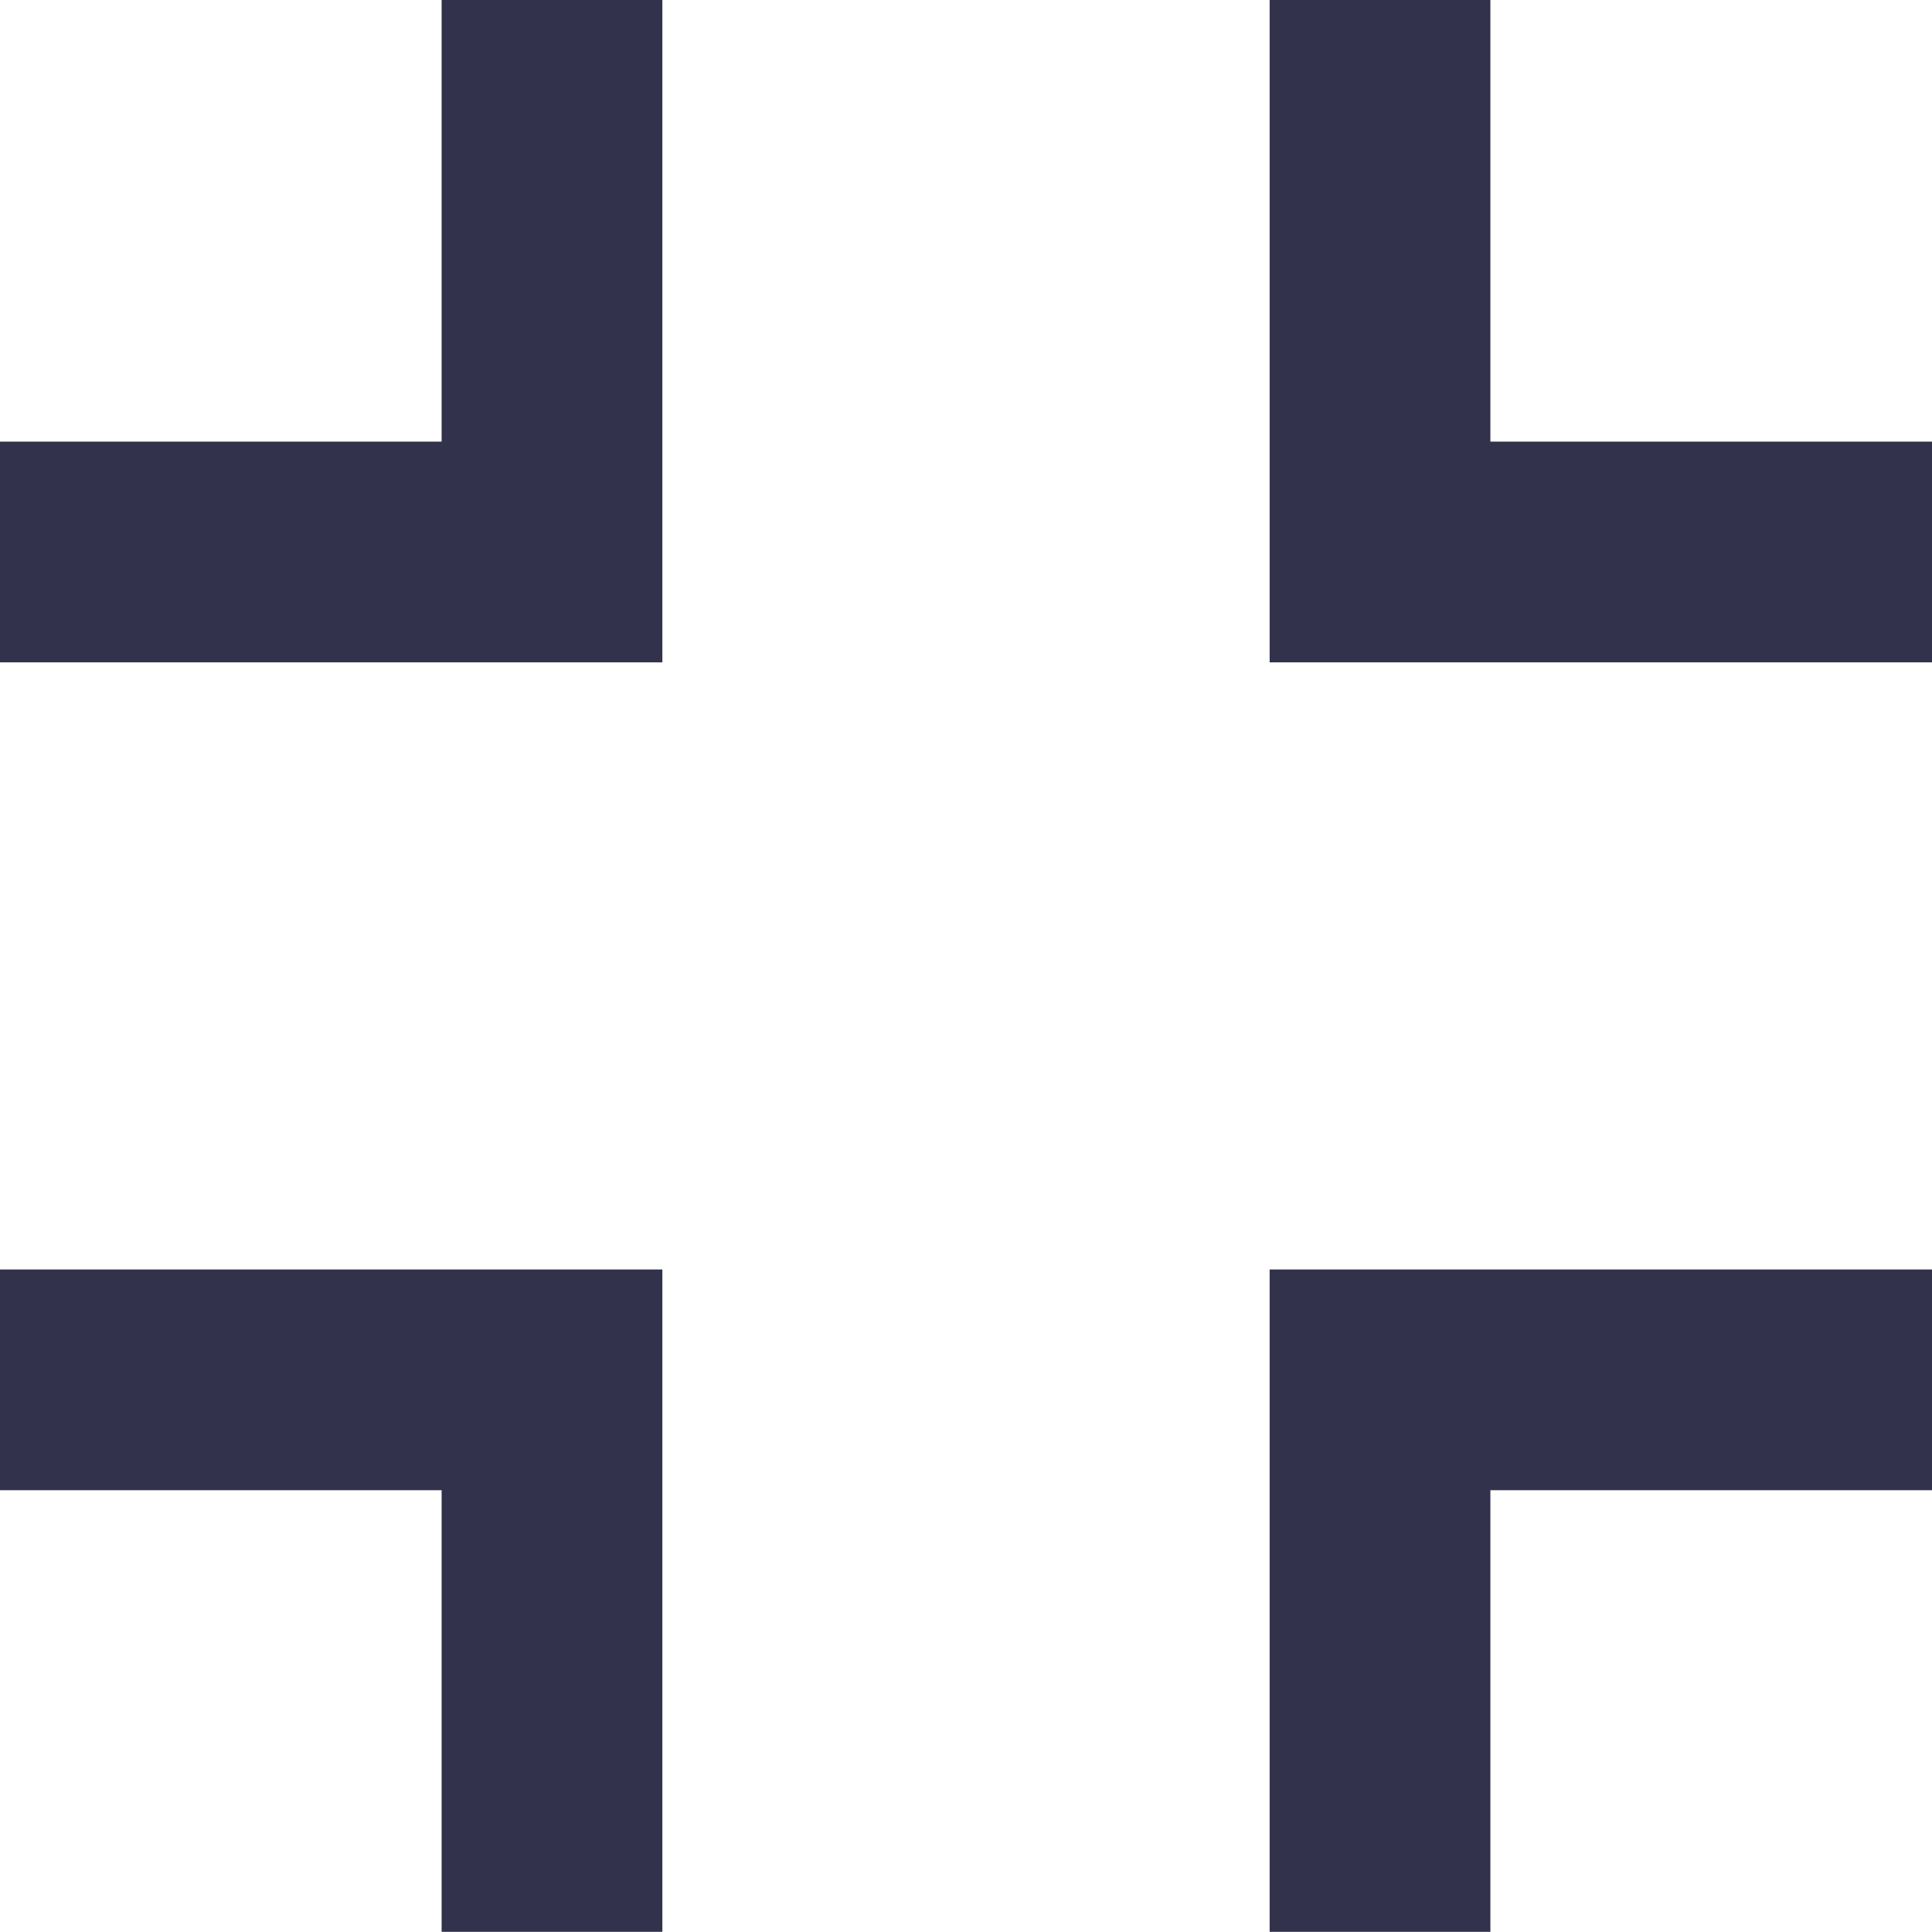
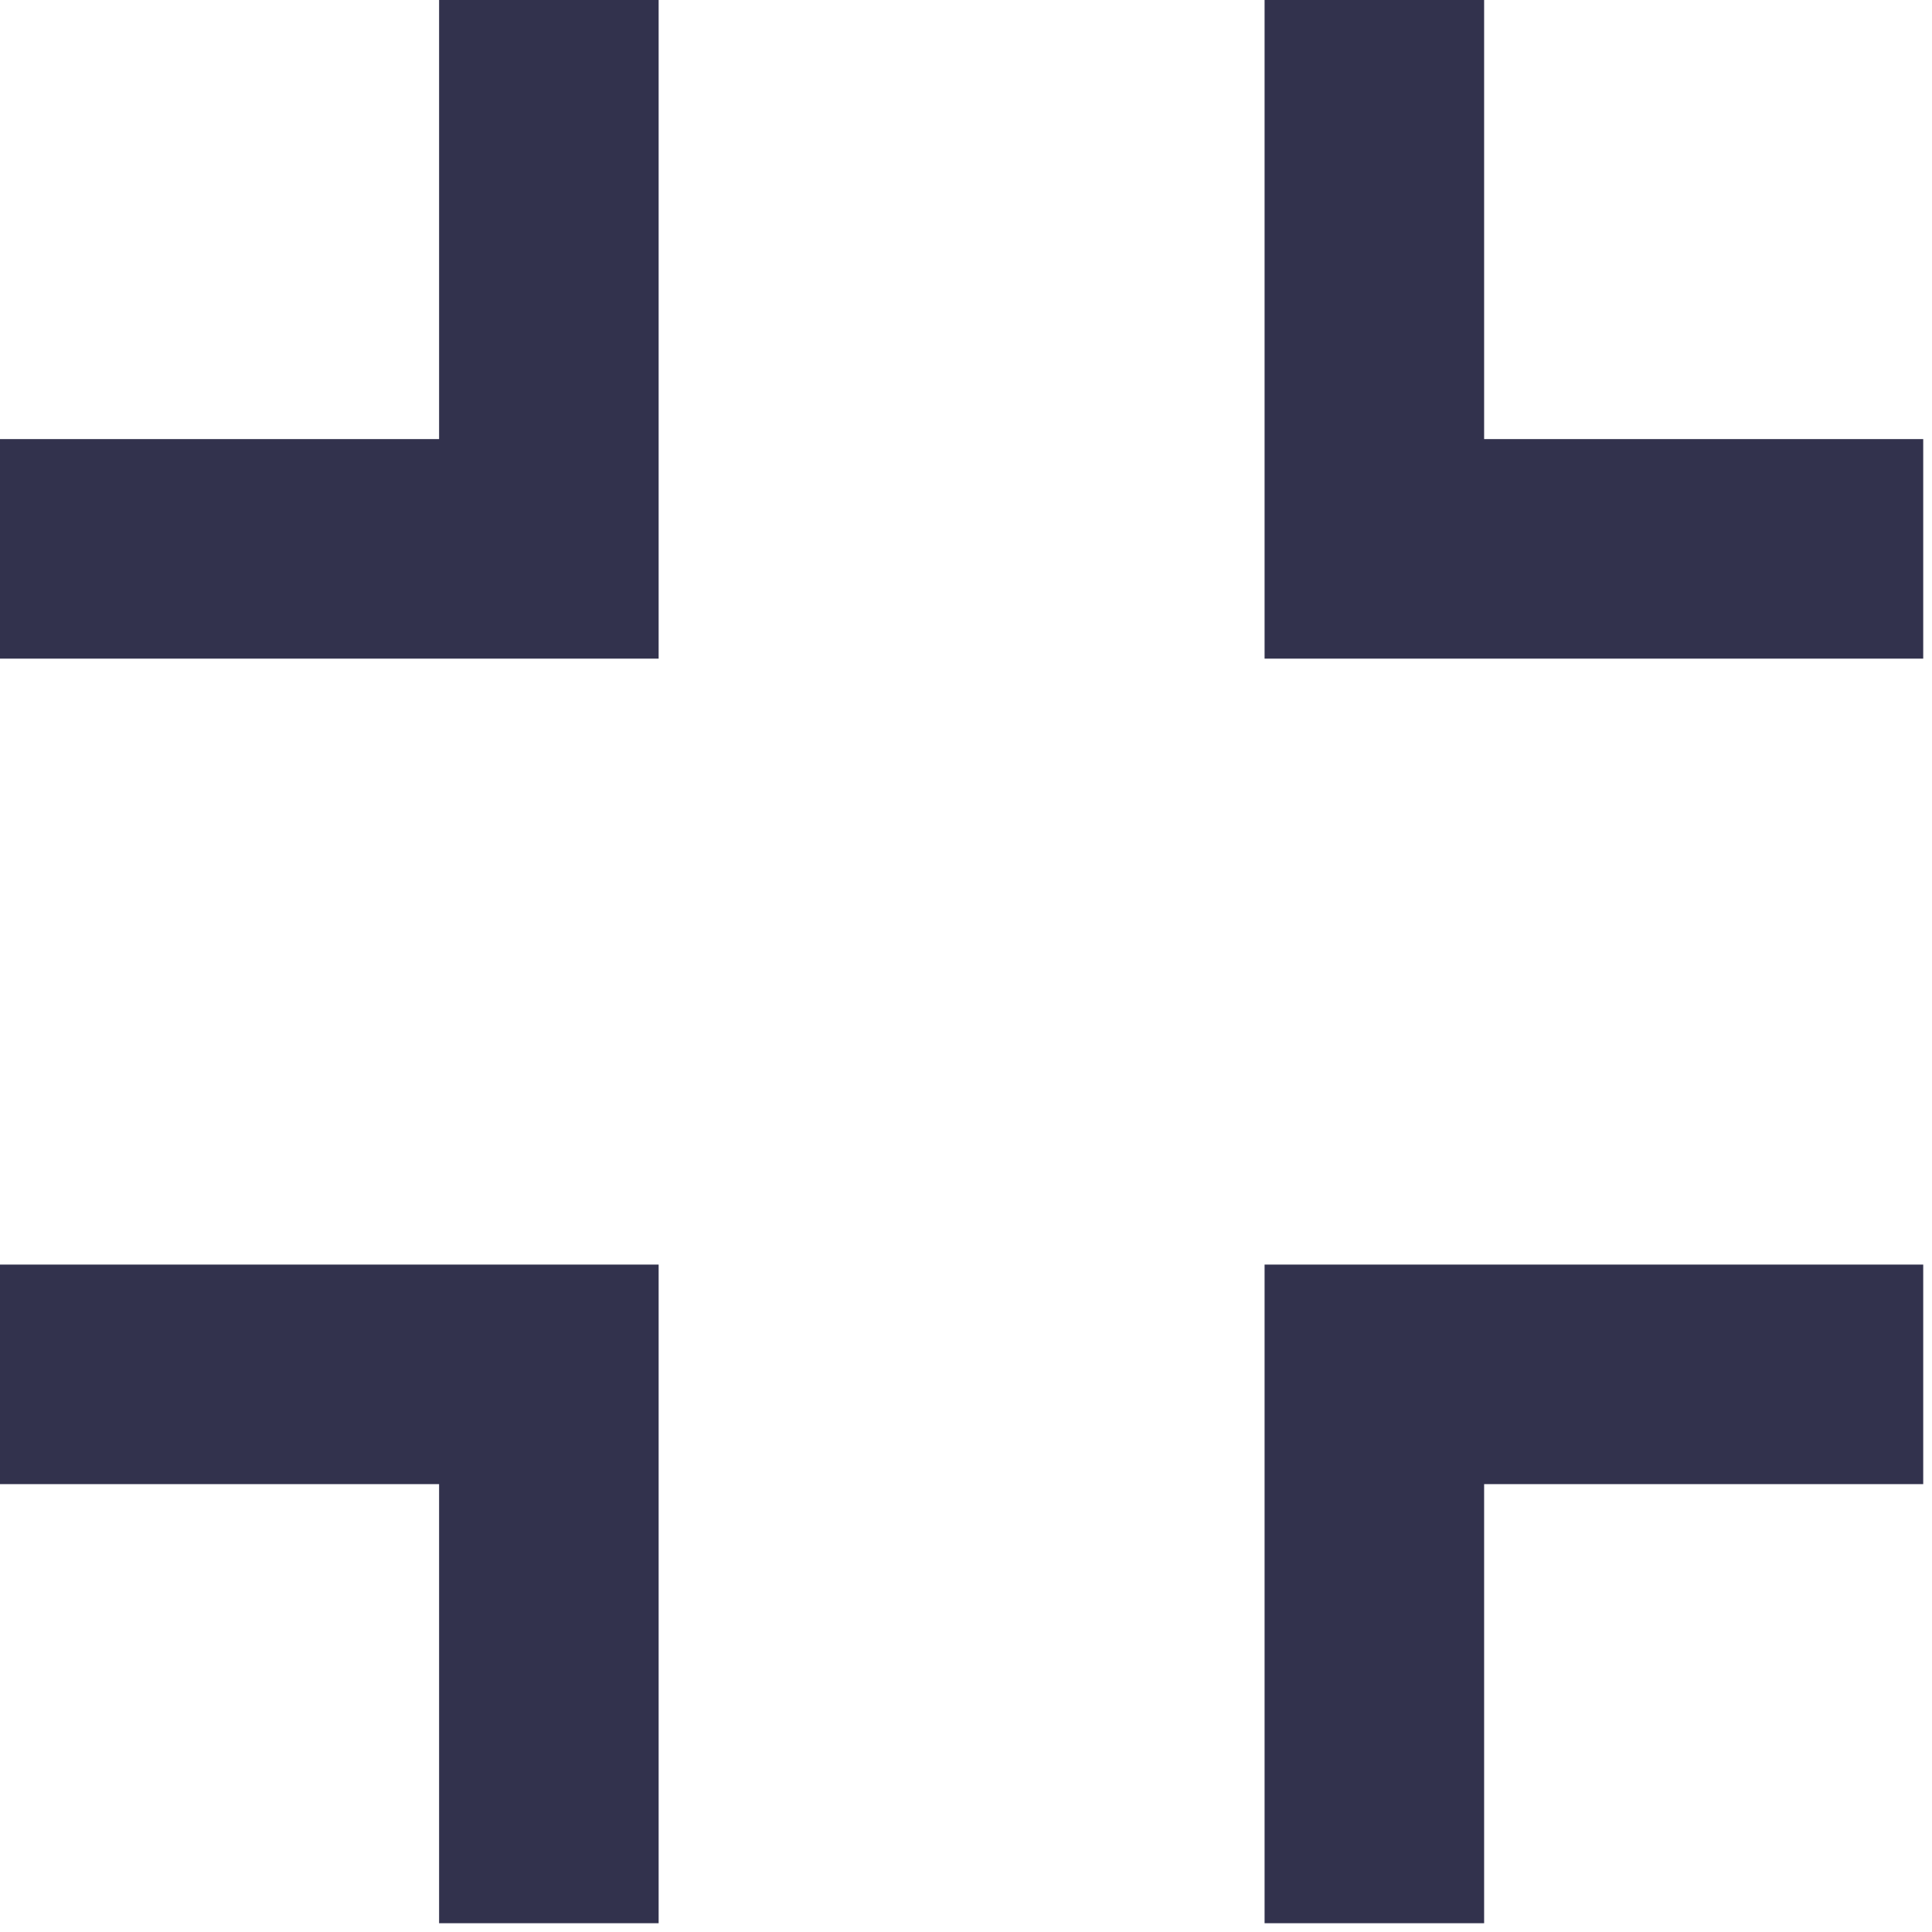
- <svg xmlns="http://www.w3.org/2000/svg" width="12" height="12" viewBox="0 0 12 12" fill="none">
-   <path d="M2.743 2.743L-2.81334e-05 2.743V4.114L4.114 4.114L4.114 2.38419e-06H2.743L2.743 2.743Z" fill="#32324D" />
-   <path d="M12 2.743L9.257 2.743V2.38419e-06L7.886 2.38419e-06L7.886 4.114L12 4.114V2.743Z" fill="#32324D" />
-   <path d="M4.114 7.885L-2.81334e-05 7.885L-2.81334e-05 9.256H2.743L2.743 11.999H4.114L4.114 7.885Z" fill="#32324D" />
-   <path d="M9.257 9.256H12V7.885L7.886 7.885L7.886 11.999H9.257V9.256Z" fill="#32324D" />
+ <svg xmlns="http://www.w3.org/2000/svg" width="22" height="22" viewBox="0 0 22 22" fill="none">
+   <path d="M5 5H0v2.5h7.5V0H5v5ZM22 5h-5.1V0h-2.5v7.5h7.5V5ZM7.5 14.4H0v2.5h5v5h2.5v-7.5ZM16.9 16.9h5v-2.5h-7.5v7.5h2.5v-5Z" fill="#32324D" />
</svg>
